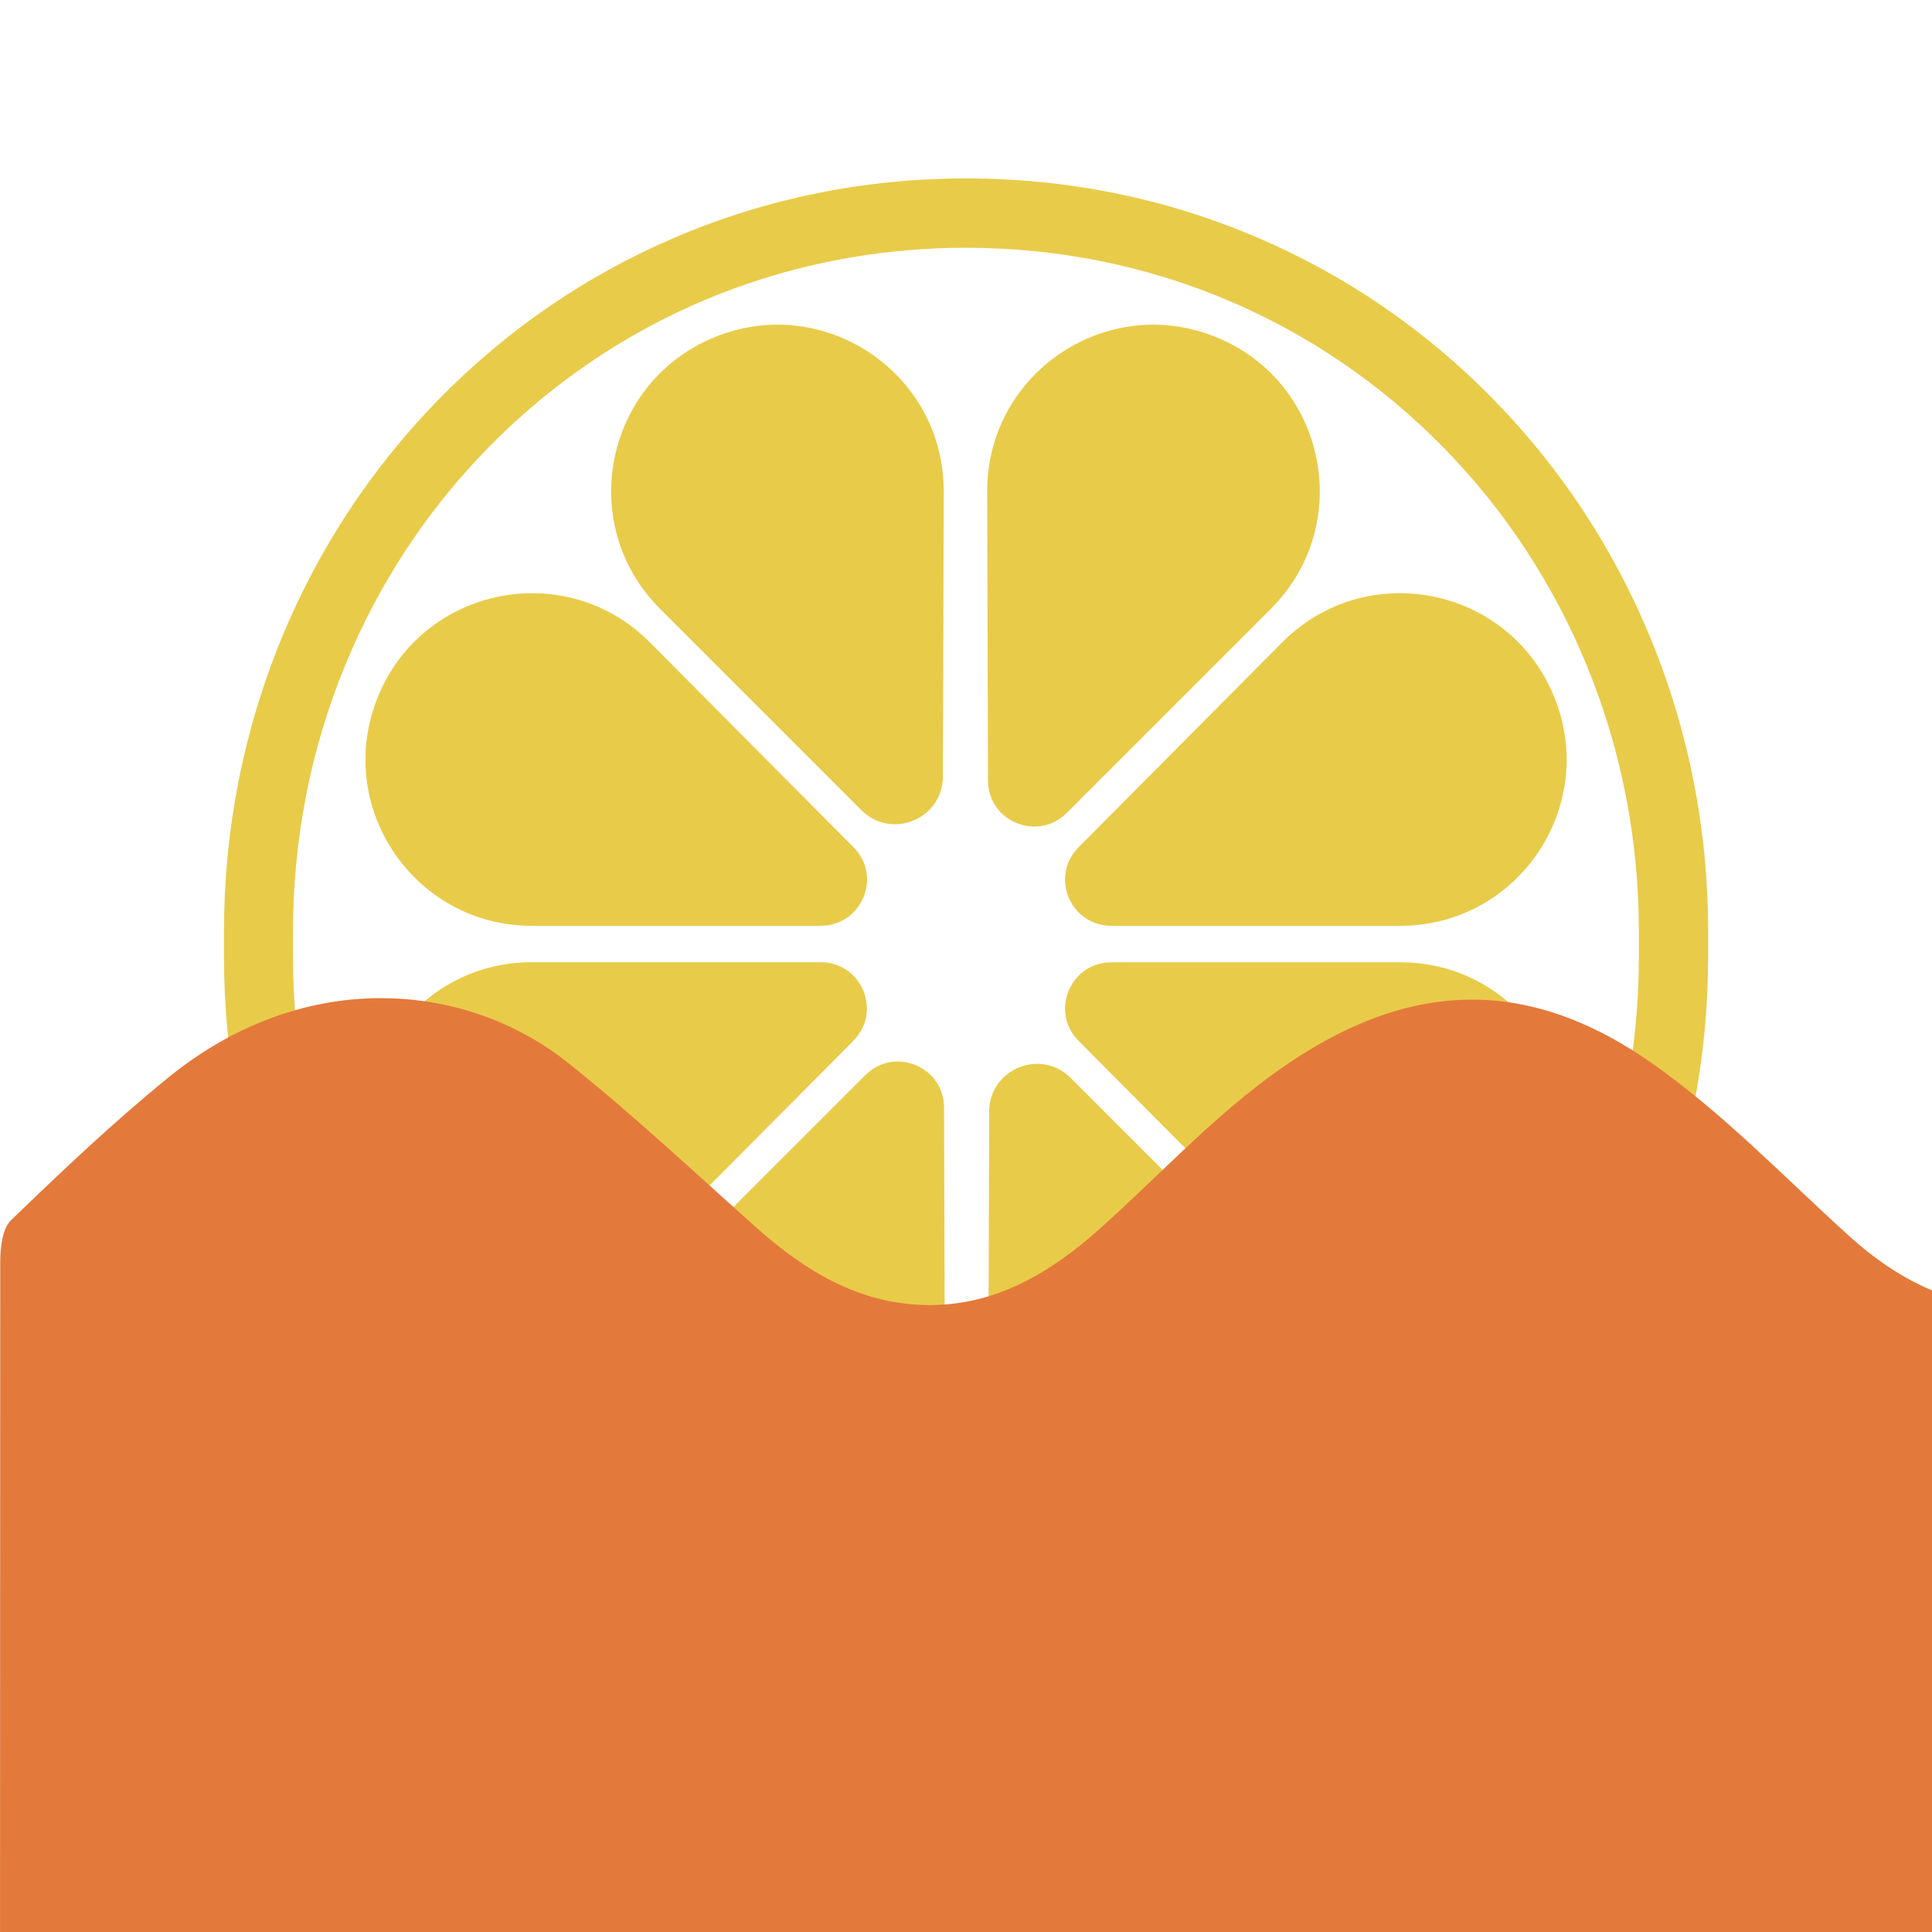
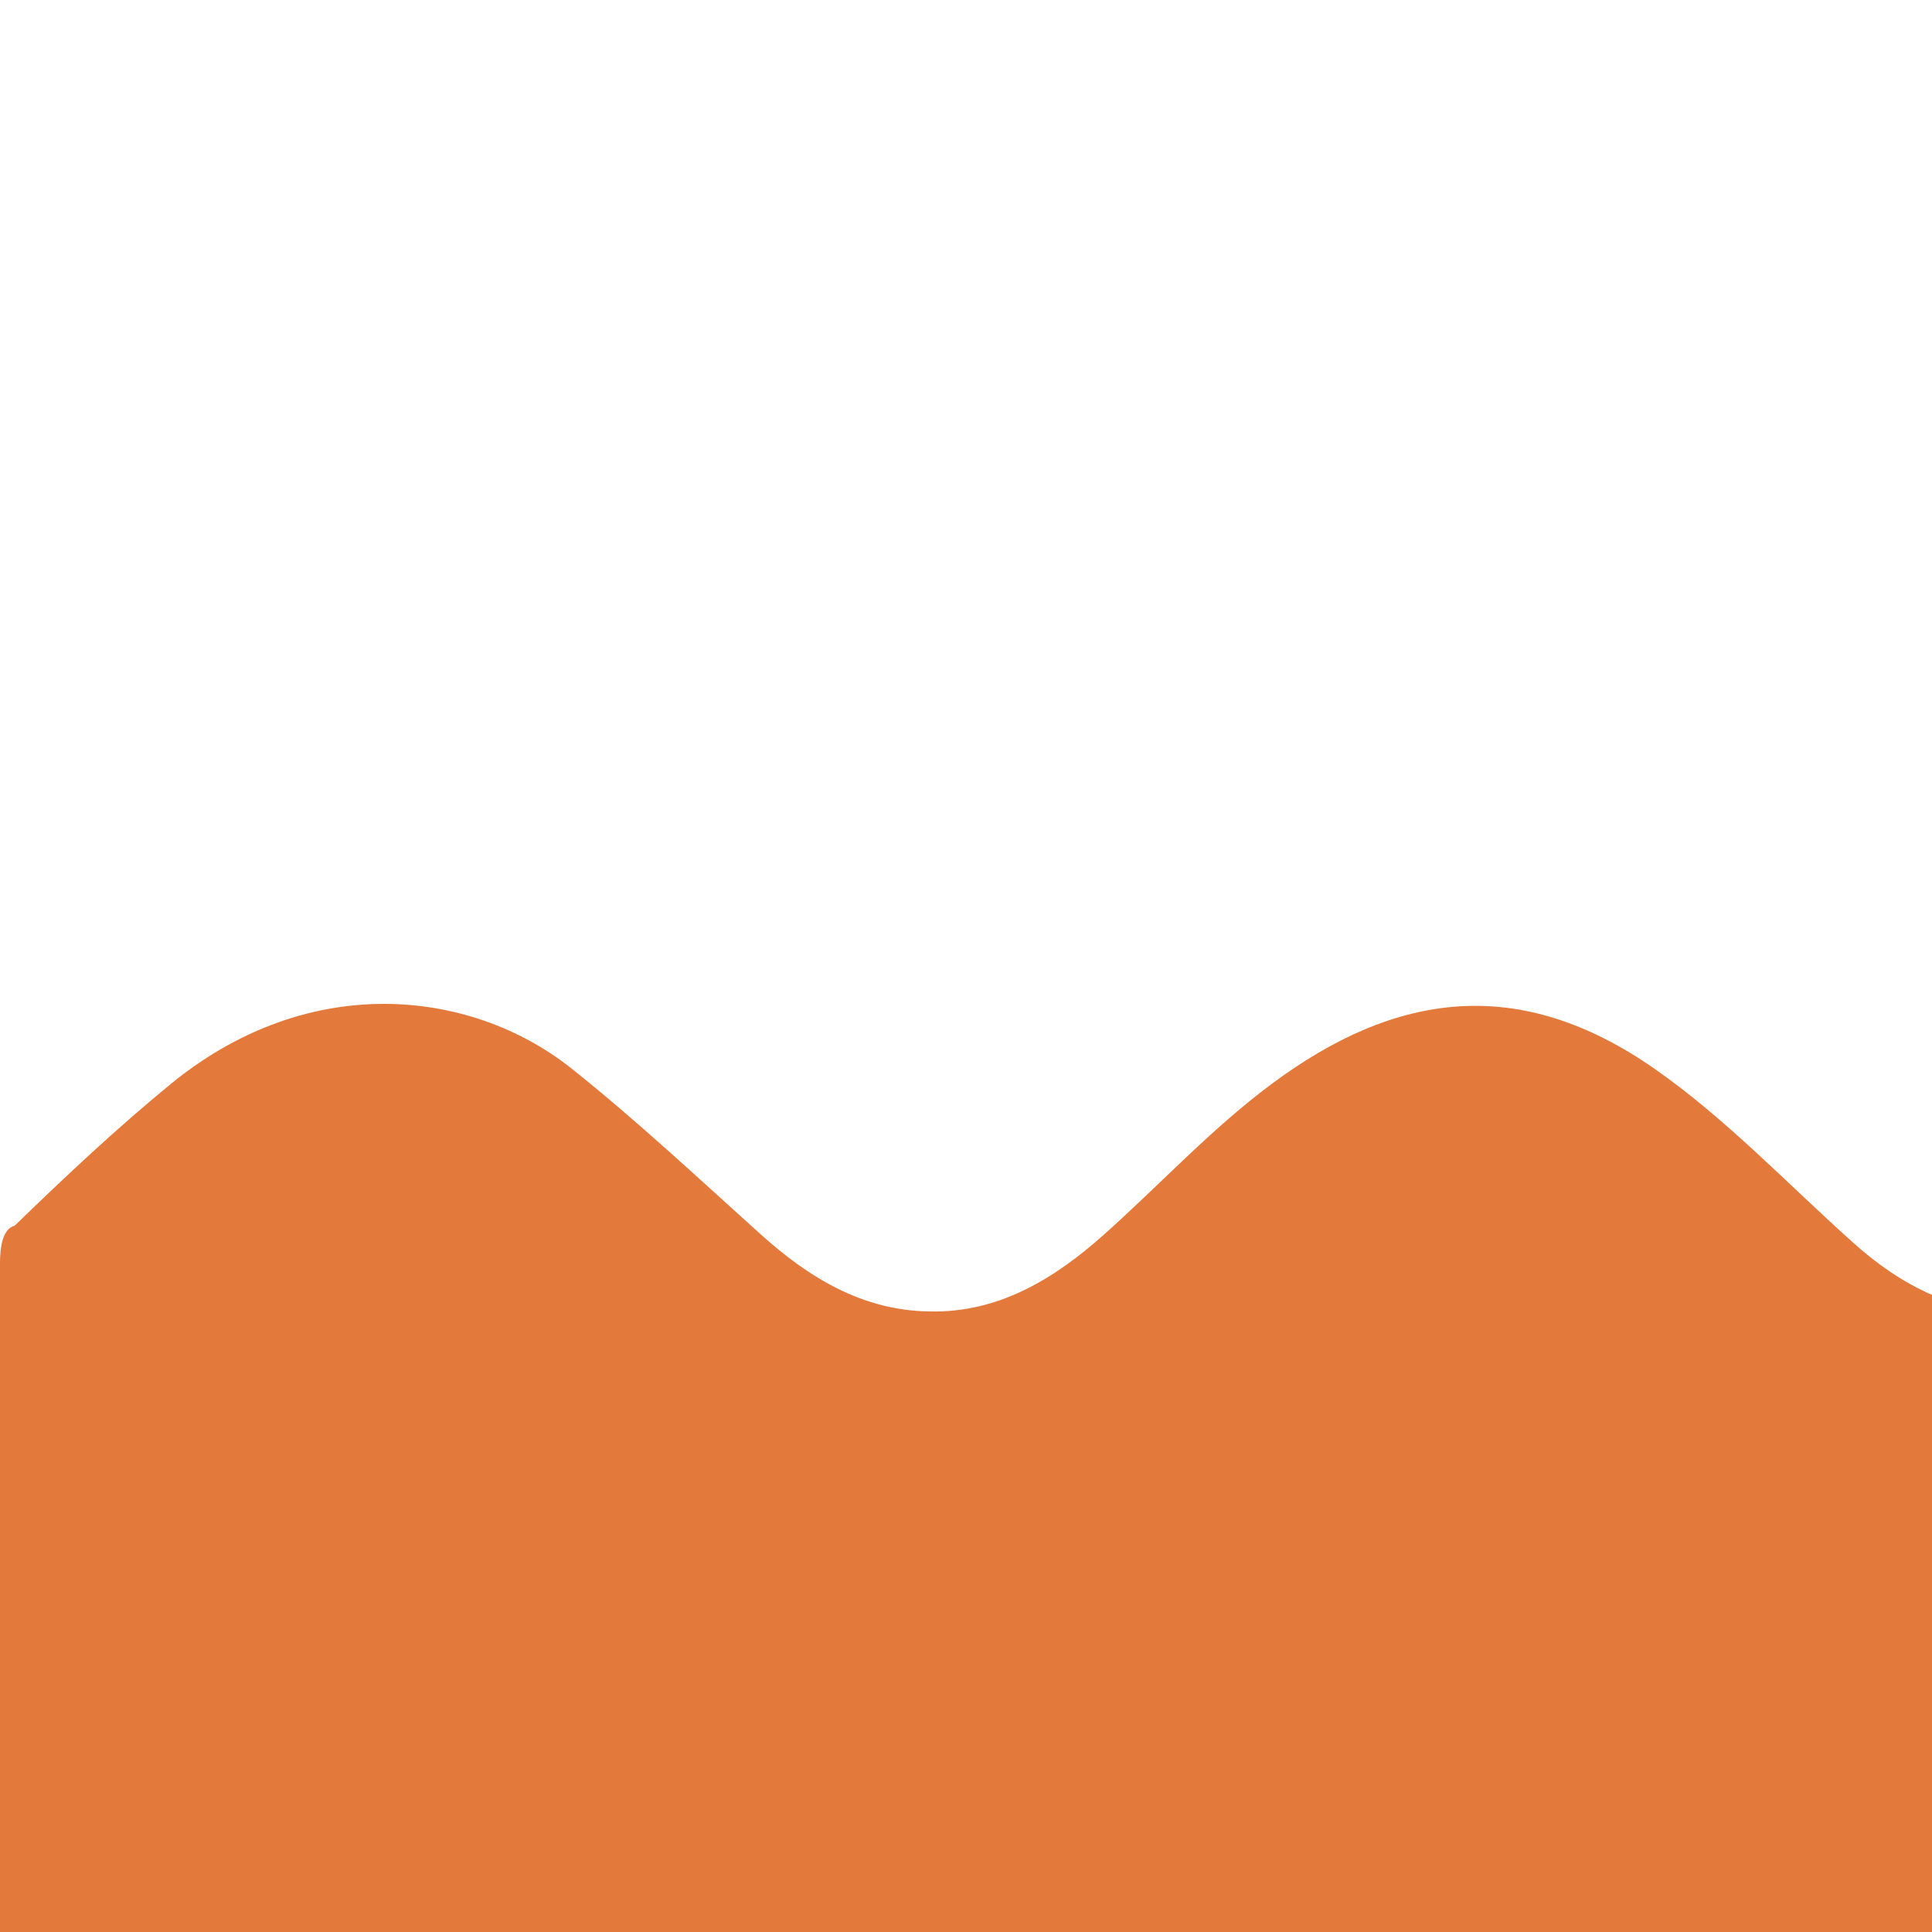
- <svg xmlns="http://www.w3.org/2000/svg" id="flavours" viewBox="0 0 250 250">
-   <defs>
-     <clipPath id="clippath">
-       <rect y="0" width="250" height="250" style="fill: none;" />
+ <svg xmlns="http://www.w3.org/2000/svg" xmlns:xlink="http://www.w3.org/1999/xlink" version="1.1" id="flavours" x="0px" y="0px" viewBox="0 0 250 250" style="enable-background:new 0 0 250 250;" xml:space="preserve">
+   <style type="text/css">
+ 	.st0{clip-path:url(#SVGID_00000119823365273160746670000003875097659791788982_);}
+ 	.st1{fill:#E37A3B;}
+ </style>
+   <g>
+     <defs>
+       <rect id="SVGID_1_" width="250" height="250" />
+     </defs>
+     <clipPath id="SVGID_00000145750512871857271220000000308509396539878820_">
+       <use xlink:href="#SVGID_1_" style="overflow:visible;" />
    </clipPath>
-   </defs>
-   <path id="yellow" d="M110.44,134.67l-26.37,26.53c-10.82,10.88-29.23,7.26-35.12-6.91h0c-5.89-14.17,4.52-29.78,19.86-29.78h37.4c5.3,0,7.96,6.4,4.22,10.15Zm1.55,4.44l-26.45,26.45c-10.85,10.85-7.18,29.25,7.01,35.1h0c14.19,5.85,29.76-4.61,29.72-19.95l-.11-37.4c-.02-5.3-6.42-7.94-10.17-4.19Zm31.8-14.59h37.4c15.35,0,25.76,15.61,19.86,29.78h0c-5.89,14.17-24.3,17.79-35.12,6.91l-26.37-26.53c-3.74-3.76-1.07-10.15,4.22-10.15Zm-5.25,14.96l26.08,26.08c10.85,10.85,7.18,29.25-7.01,35.1h0c-14.19,5.85-29.76-4.61-29.72-19.95l.11-36.88c.02-5.49,6.66-8.23,10.54-4.35Zm5.25-19.68h37.4c15.35,0,25.76-15.61,19.86-29.78h0c-5.89-14.17-24.3-17.79-35.12-6.91l-26.37,26.53c-3.74,3.76-1.07,10.15,4.22,10.15Zm-5.77-14.59l26.45-26.45c10.85-10.85,7.18-29.25-7.01-35.1h0c-14.19-5.85-29.76,4.61-29.72,19.95l.11,37.4c.02,5.3,6.42,7.94,10.17,4.19Zm-31.8,14.59h-37.4c-15.35,0-25.76-15.61-19.86-29.78h0c5.89-14.17,24.3-17.79,35.12-6.91l26.37,26.53c3.74,3.76,1.07,10.15-4.22,10.15Zm5.25-14.96l-26.08-26.08c-10.85-10.85-7.18-29.25,7.01-35.1h0c14.19-5.85,29.76,4.61,29.72,19.95l-.11,36.88c-.02,5.49-6.66,8.23-10.54,4.35Zm109.56,15.76v3.53h0c-.05,13.02-2.54,25.64-7.41,37.5-4.78,11.63-11.63,22.06-20.37,31-8.78,8.97-19.04,16.01-30.5,20.92-11.89,5.09-24.59,7.67-37.74,7.67s-25.86-2.58-37.74-7.67c-11.46-4.91-21.72-11.95-30.5-20.92-8.74-8.94-15.6-19.37-20.37-31-4.92-11.99-7.42-24.74-7.42-37.91v-3.13c0-13.17,2.5-25.92,7.42-37.91,4.78-11.63,11.63-22.06,20.37-31,8.78-8.97,19.04-16.01,30.5-20.92,11.89-5.09,24.59-7.67,37.74-7.67s25.86,2.58,37.74,7.67c11.46,4.91,21.72,11.95,30.5,20.92,8.74,8.94,15.6,19.37,20.37,31,4.92,11.99,7.42,24.74,7.42,37.91Zm-8.96,3.13v-3.13c0-12-2.27-23.6-6.75-34.5-4.34-10.56-10.56-20.03-18.49-28.14-16.34-16.7-38.3-25.9-61.84-25.9s-45.5,9.2-61.84,25.9c-7.93,8.11-14.15,17.58-18.49,28.14-4.48,10.9-6.74,22.51-6.75,34.5h0v3.13c0,12,2.27,23.61,6.75,34.51,4.34,10.56,10.56,20.03,18.49,28.14,16.34,16.7,38.3,25.9,61.84,25.9s45.5-9.2,61.84-25.9c7.93-8.11,14.15-17.58,18.49-28.14,4.48-10.9,6.75-22.51,6.75-34.51Z" style="fill: #e9cb4a;" />
-   <g style="clip-path: url(#clippath);">
-     <path id="wave" d="M2870.47,154.29c-7.81-5.89-15-12.78-23.37-17.69-16.31-9.56-32.12-5.81-46.36,5.01-7.71,5.86-14.78,12.66-21.6,19.57-12.37,12.54-26.4,10.86-38.58-.14-8.46-7.64-16.43-16.01-25.71-22.51-17.43-12.2-33.46-9.97-49.6,1.98-7.65,5.67-14.26,12.73-21.35,19.15-6.15,5.56-13.02,9.94-21.54,10.22-9.13,.3-16.53-4.17-23.18-9.93-8.15-7.06-15.6-15.09-24.42-21.19-17.54-12.14-31.42-10.45-48.13,1.89-7.78,5.75-14.41,13.04-21.7,19.46-6.17,5.44-12.99,9.7-21.63,9.86-9.04,.16-16.09-4.31-22.51-9.95-7.3-6.42-14.12-13.4-21.68-19.5-7.88-6.35-17.28-10.49-27.42-10.34-10.05,.14-19.53,3.89-27.35,10.43-7.46,6.22-14.75,12.71-21.57,19.62-12.36,12.54-26.4,10.88-38.58-.12-8.46-7.64-16.42-16.02-25.71-22.51-17.52-12.24-33.48-9.99-49.62,1.99-7.77,5.77-14.45,12.99-21.69,19.47-6.41,5.73-13.6,10.06-22.52,9.9-7.08-.12-13.03-2.99-18.41-7.08v-.32c-.81-.55-1.62-1.1-2.44-1.65-.39-.33-.77-.67-1.16-1.01-8.04-7.17-15.91-14.57-24.33-21.28-6.95-5.53-15.57-8.39-24.29-8.37-10.08,.02-19.51,3.84-27.39,10.24-7.11,5.78-13.79,12.12-20.38,18.48-.57,.55-.92,1.42-1.13,2.39-.26,.26-.53,.53-.79,.79-12.37,12.54-26.4,10.86-38.58-.14-8.46-7.64-16.43-16.01-25.71-22.51-17.43-12.2-33.46-9.97-49.6,1.98-7.65,5.67-14.26,12.73-21.35,19.15-6.15,5.56-13.02,9.94-21.54,10.22-9.13,.3-16.53-4.17-23.18-9.93-8.15-7.06-15.6-15.09-24.42-21.19-17.54-12.14-31.42-10.45-48.13,1.89-7.78,5.75-14.41,13.04-21.7,19.46-6.17,5.44-12.99,9.7-21.63,9.86-9.04,.16-16.09-4.31-22.51-9.95-7.3-6.42-14.12-13.4-21.68-19.5-7.88-6.35-17.28-10.49-27.42-10.34-10.05,.14-19.53,3.89-27.35,10.43-7.46,6.22-14.75,12.71-21.57,19.62-12.36,12.54-26.4,10.88-38.58-.12-8.46-7.64-16.42-16.02-25.71-22.51-17.52-12.24-33.48-9.99-49.62,1.99-7.77,5.77-14.45,12.99-21.69,19.47-6.41,5.73-13.6,10.06-22.52,9.9-8.7-.15-15.69-4.43-22-10.06-8.04-7.17-15.91-14.57-24.33-21.28-6.95-5.53-15.57-8.39-24.29-8.37-10.08,.02-19.51,3.84-27.39,10.24-7.11,5.78-13.79,12.12-20.38,18.48-.46,.44-.77,1.09-.98,1.82-.45,.45-.9,.91-1.35,1.36-12.37,12.54-26.4,10.86-38.58-.14-8.46-7.64-16.43-16.01-25.71-22.51-17.43-12.2-33.46-9.97-49.6,1.98-7.65,5.67-14.26,12.73-21.35,19.15-6.15,5.56-13.02,9.94-21.54,10.22-9.13,.3-16.53-4.17-23.18-9.93-8.15-7.06-15.6-15.09-24.42-21.19-17.54-12.14-31.42-10.45-48.13,1.89-7.78,5.75-14.41,13.04-21.7,19.46-6.17,5.44-12.99,9.7-21.63,9.86-9.04,.16-16.09-4.31-22.51-9.95-7.3-6.42-14.12-13.4-21.68-19.5-7.88-6.35-17.28-10.49-27.42-10.34-10.05,.14-19.53,3.89-27.35,10.43-7.46,6.22-14.75,12.71-21.57,19.62-12.36,12.54-26.4,10.88-38.58-.12-8.46-7.64-16.42-16.02-25.71-22.51-17.52-12.24-33.48-9.99-49.62,1.99-7.77,5.77-14.45,12.99-21.69,19.47-6.41,5.73-13.6,10.06-22.52,9.9-7.08-.12-13.03-2.99-18.41-7.08v-.32c-.81-.55-1.62-1.1-2.43-1.65-.39-.33-.77-.67-1.16-1.01-8.04-7.17-15.91-14.57-24.33-21.28-6.95-5.53-15.57-8.39-24.29-8.37-10.08,.02-19.51,3.84-27.39,10.24-7.11,5.78-13.79,12.12-20.38,18.48-.57,.55-.92,1.42-1.13,2.39-.26,.26-.53,.53-.79,.79-12.37,12.54-26.4,10.86-38.58-.14-8.46-7.64-16.43-16.01-25.71-22.51-17.43-12.2-33.46-9.97-49.6,1.98-7.65,5.67-14.26,12.73-21.35,19.15-6.15,5.56-13.02,9.94-21.54,10.22-9.13,.3-16.53-4.17-23.18-9.93-8.15-7.06-15.6-15.09-24.42-21.19-17.54-12.14-31.42-10.45-48.13,1.89-7.78,5.75-14.41,13.04-21.7,19.46-6.17,5.44-12.99,9.7-21.63,9.86-9.04,.16-16.09-4.31-22.51-9.95-7.3-6.42-14.12-13.4-21.68-19.5-7.88-6.35-17.28-10.49-27.42-10.34-10.05,.14-19.53,3.89-27.35,10.43-7.46,6.22-14.75,12.71-21.57,19.62-12.36,12.54-26.4,10.88-38.58-.12-8.46-7.64-16.42-16.02-25.71-22.51-17.52-12.24-33.48-9.99-49.62,1.99-7.77,5.77-14.45,12.99-21.69,19.47-6.41,5.73-13.6,10.06-22.52,9.9-8.7-.15-15.69-4.43-22-10.06-8.04-7.17-15.91-14.57-24.33-21.28-6.95-5.53-15.57-8.39-24.29-8.37-10.08,.02-19.51,3.84-27.39,10.24-7.11,5.78-13.79,12.12-20.38,18.48-1.17,1.13-1.41,3.61-1.41,5.47C0,207.56,0,284.82,0,328.9H2881.04V161.58c-3.53-2.42-7.16-4.71-10.57-7.29Z" style="fill: #e37a3b;" />
+     <g style="clip-path:url(#SVGID_00000145750512871857271220000000308509396539878820_);">
+       <path id="wave" class="st1" d="M2870.5,154.3c-7.8-5.9-15-12.8-23.4-17.7c-16.3-9.6-32.1-5.8-46.4,5c-7.7,5.9-14.8,12.7-21.6,19.6    c-12.4,12.5-26.4,10.9-38.6-0.1c-8.5-7.6-16.4-16-25.7-22.5c-17.4-12.2-33.5-10-49.6,2c-7.6,5.7-14.3,12.7-21.4,19.1    c-6.1,5.6-13,9.9-21.5,10.2c-9.1,0.3-16.5-4.2-23.2-9.9c-8.1-7.1-15.6-15.1-24.4-21.2c-17.5-12.1-31.4-10.4-48.1,1.9    c-7.8,5.8-14.4,13-21.7,19.5c-6.2,5.4-13,9.7-21.6,9.9c-9,0.2-16.1-4.3-22.5-9.9c-7.3-6.4-14.1-13.4-21.7-19.5    c-7.9-6.4-17.3-10.5-27.4-10.3c-10.1,0.1-19.5,3.9-27.4,10.4c-7.5,6.2-14.8,12.7-21.6,19.6c-12.4,12.5-26.4,10.9-38.6-0.1    c-8.5-7.6-16.4-16-25.7-22.5c-17.5-12.2-33.5-10-49.6,2c-7.8,5.8-14.4,13-21.7,19.5c-6.4,5.7-13.6,10.1-22.5,9.9    c-7.1-0.1-13-3-18.4-7.1v-0.3c-0.8-0.6-1.6-1.1-2.4-1.6c-0.4-0.3-0.8-0.7-1.2-1c-8-7.2-15.9-14.6-24.3-21.3    c-6.9-5.5-15.6-8.4-24.3-8.4c-10.1,0-19.5,3.8-27.4,10.2c-7.1,5.8-13.8,12.1-20.4,18.5c-0.6,0.6-0.9,1.4-1.1,2.4    c-0.3,0.3-0.5,0.5-0.8,0.8c-12.4,12.5-26.4,10.9-38.6-0.1c-8.5-7.6-16.4-16-25.7-22.5c-17.4-12.2-33.5-10-49.6,2    c-7.7,5.7-14.3,12.7-21.3,19.1c-6.2,5.6-13,9.9-21.5,10.2c-9.1,0.3-16.5-4.2-23.2-9.9c-8.2-7.1-15.6-15.1-24.4-21.2    c-17.5-12.1-31.4-10.4-48.1,1.9c-7.8,5.8-14.4,13-21.7,19.5c-6.2,5.4-13,9.7-21.6,9.9c-9,0.2-16.1-4.3-22.5-9.9    c-7.3-6.4-14.1-13.4-21.7-19.5c-7.9-6.4-17.3-10.5-27.4-10.3c-10.1,0.1-19.5,3.9-27.3,10.4c-7.5,6.2-14.8,12.7-21.6,19.6    c-12.4,12.5-26.4,10.9-38.6-0.1c-8.5-7.6-16.4-16-25.7-22.5c-17.5-12.2-33.5-10-49.6,2c-7.8,5.8-14.4,13-21.7,19.5    c-6.4,5.7-13.6,10.1-22.5,9.9c-8.7-0.1-15.7-4.4-22-10.1c-8-7.2-15.9-14.6-24.3-21.3c-6.9-5.5-15.6-8.4-24.3-8.4    c-10.1,0-19.5,3.8-27.4,10.2c-7.1,5.8-13.8,12.1-20.4,18.5c-0.5,0.4-0.8,1.1-1,1.8c-0.4,0.4-0.9,0.9-1.3,1.4    c-12.4,12.5-26.4,10.9-38.6-0.1c-8.5-7.6-16.4-16-25.7-22.5c-17.4-12.2-33.5-10-49.6,2c-7.7,5.7-14.3,12.7-21.3,19.1    c-6.2,5.6-13,9.9-21.5,10.2c-9.1,0.3-16.5-4.2-23.2-9.9c-8.2-7.1-15.6-15.1-24.4-21.2c-17.5-12.1-31.4-10.4-48.1,1.9    c-7.8,5.8-14.4,13-21.7,19.5c-6.2,5.4-13,9.7-21.6,9.9c-9,0.2-16.1-4.3-22.5-9.9c-7.3-6.4-14.1-13.4-21.7-19.5    c-7.9-6.4-17.3-10.5-27.4-10.3c-10,0.1-19.5,3.9-27.3,10.4c-7.5,6.2-14.8,12.7-21.6,19.6c-12.4,12.5-26.4,10.9-38.6-0.1    c-8.5-7.6-16.4-16-25.7-22.5c-17.5-12.2-33.5-10-49.6,2c-7.8,5.8-14.5,13-21.7,19.5c-6.4,5.7-13.6,10.1-22.5,9.9    c-7.1-0.1-13-3-18.4-7.1v-0.3c-0.8-0.6-1.6-1.1-2.4-1.6c-0.4-0.3-0.8-0.7-1.2-1c-8-7.2-15.9-14.6-24.3-21.3    c-7-5.5-15.6-8.4-24.3-8.4c-10.1,0-19.5,3.8-27.4,10.2c-7.1,5.8-13.8,12.1-20.4,18.5c-0.6,0.6-0.9,1.4-1.1,2.4    c-0.3,0.3-0.5,0.5-0.8,0.8c-12.4,12.5-26.4,10.9-38.6-0.1c-8.5-7.6-16.4-16-25.7-22.5c-17.4-12.2-33.5-10-49.6,2    c-7.7,5.7-14.3,12.7-21.3,19.1c-6.2,5.6-13,9.9-21.5,10.2c-9.1,0.3-16.5-4.2-23.2-9.9c-8.1-7.1-15.6-15.1-24.4-21.2    c-17.5-12.1-31.4-10.4-48.1,1.9c-7.8,5.8-14.4,13-21.7,19.5c-6.2,5.4-13,9.7-21.6,9.9c-9,0.2-16.1-4.3-22.5-9.9    c-7.3-6.4-14.1-13.4-21.7-19.5c-7.9-6.4-17.3-10.5-27.4-10.3c-10,0.1-19.5,3.9-27.4,10.4c-7.5,6.2-14.8,12.7-21.6,19.6    c-12.4,12.5-26.4,10.9-38.6-0.1c-8.5-7.6-16.4-16-25.7-22.5c-17.5-12.2-33.5-10-49.6,2c-7.8,5.8-14.4,13-21.7,19.5    c-6.4,5.7-13.6,10.1-22.5,9.9c-8.7-0.1-15.7-4.4-22-10.1c-8-7.2-15.9-14.6-24.3-21.3c-6.9-5.5-15.6-8.4-24.3-8.4    c-10.1,0-19.5,3.8-27.4,10.2c-7.1,5.8-13.8,12.1-20.4,18.5C0.3,159,0,161.5,0,163.4c0,44.2,0,121.5,0,165.5h2881V161.6    C2877.5,159.2,2873.9,156.9,2870.5,154.3L2870.5,154.3z" />
+     </g>
  </g>
</svg>
